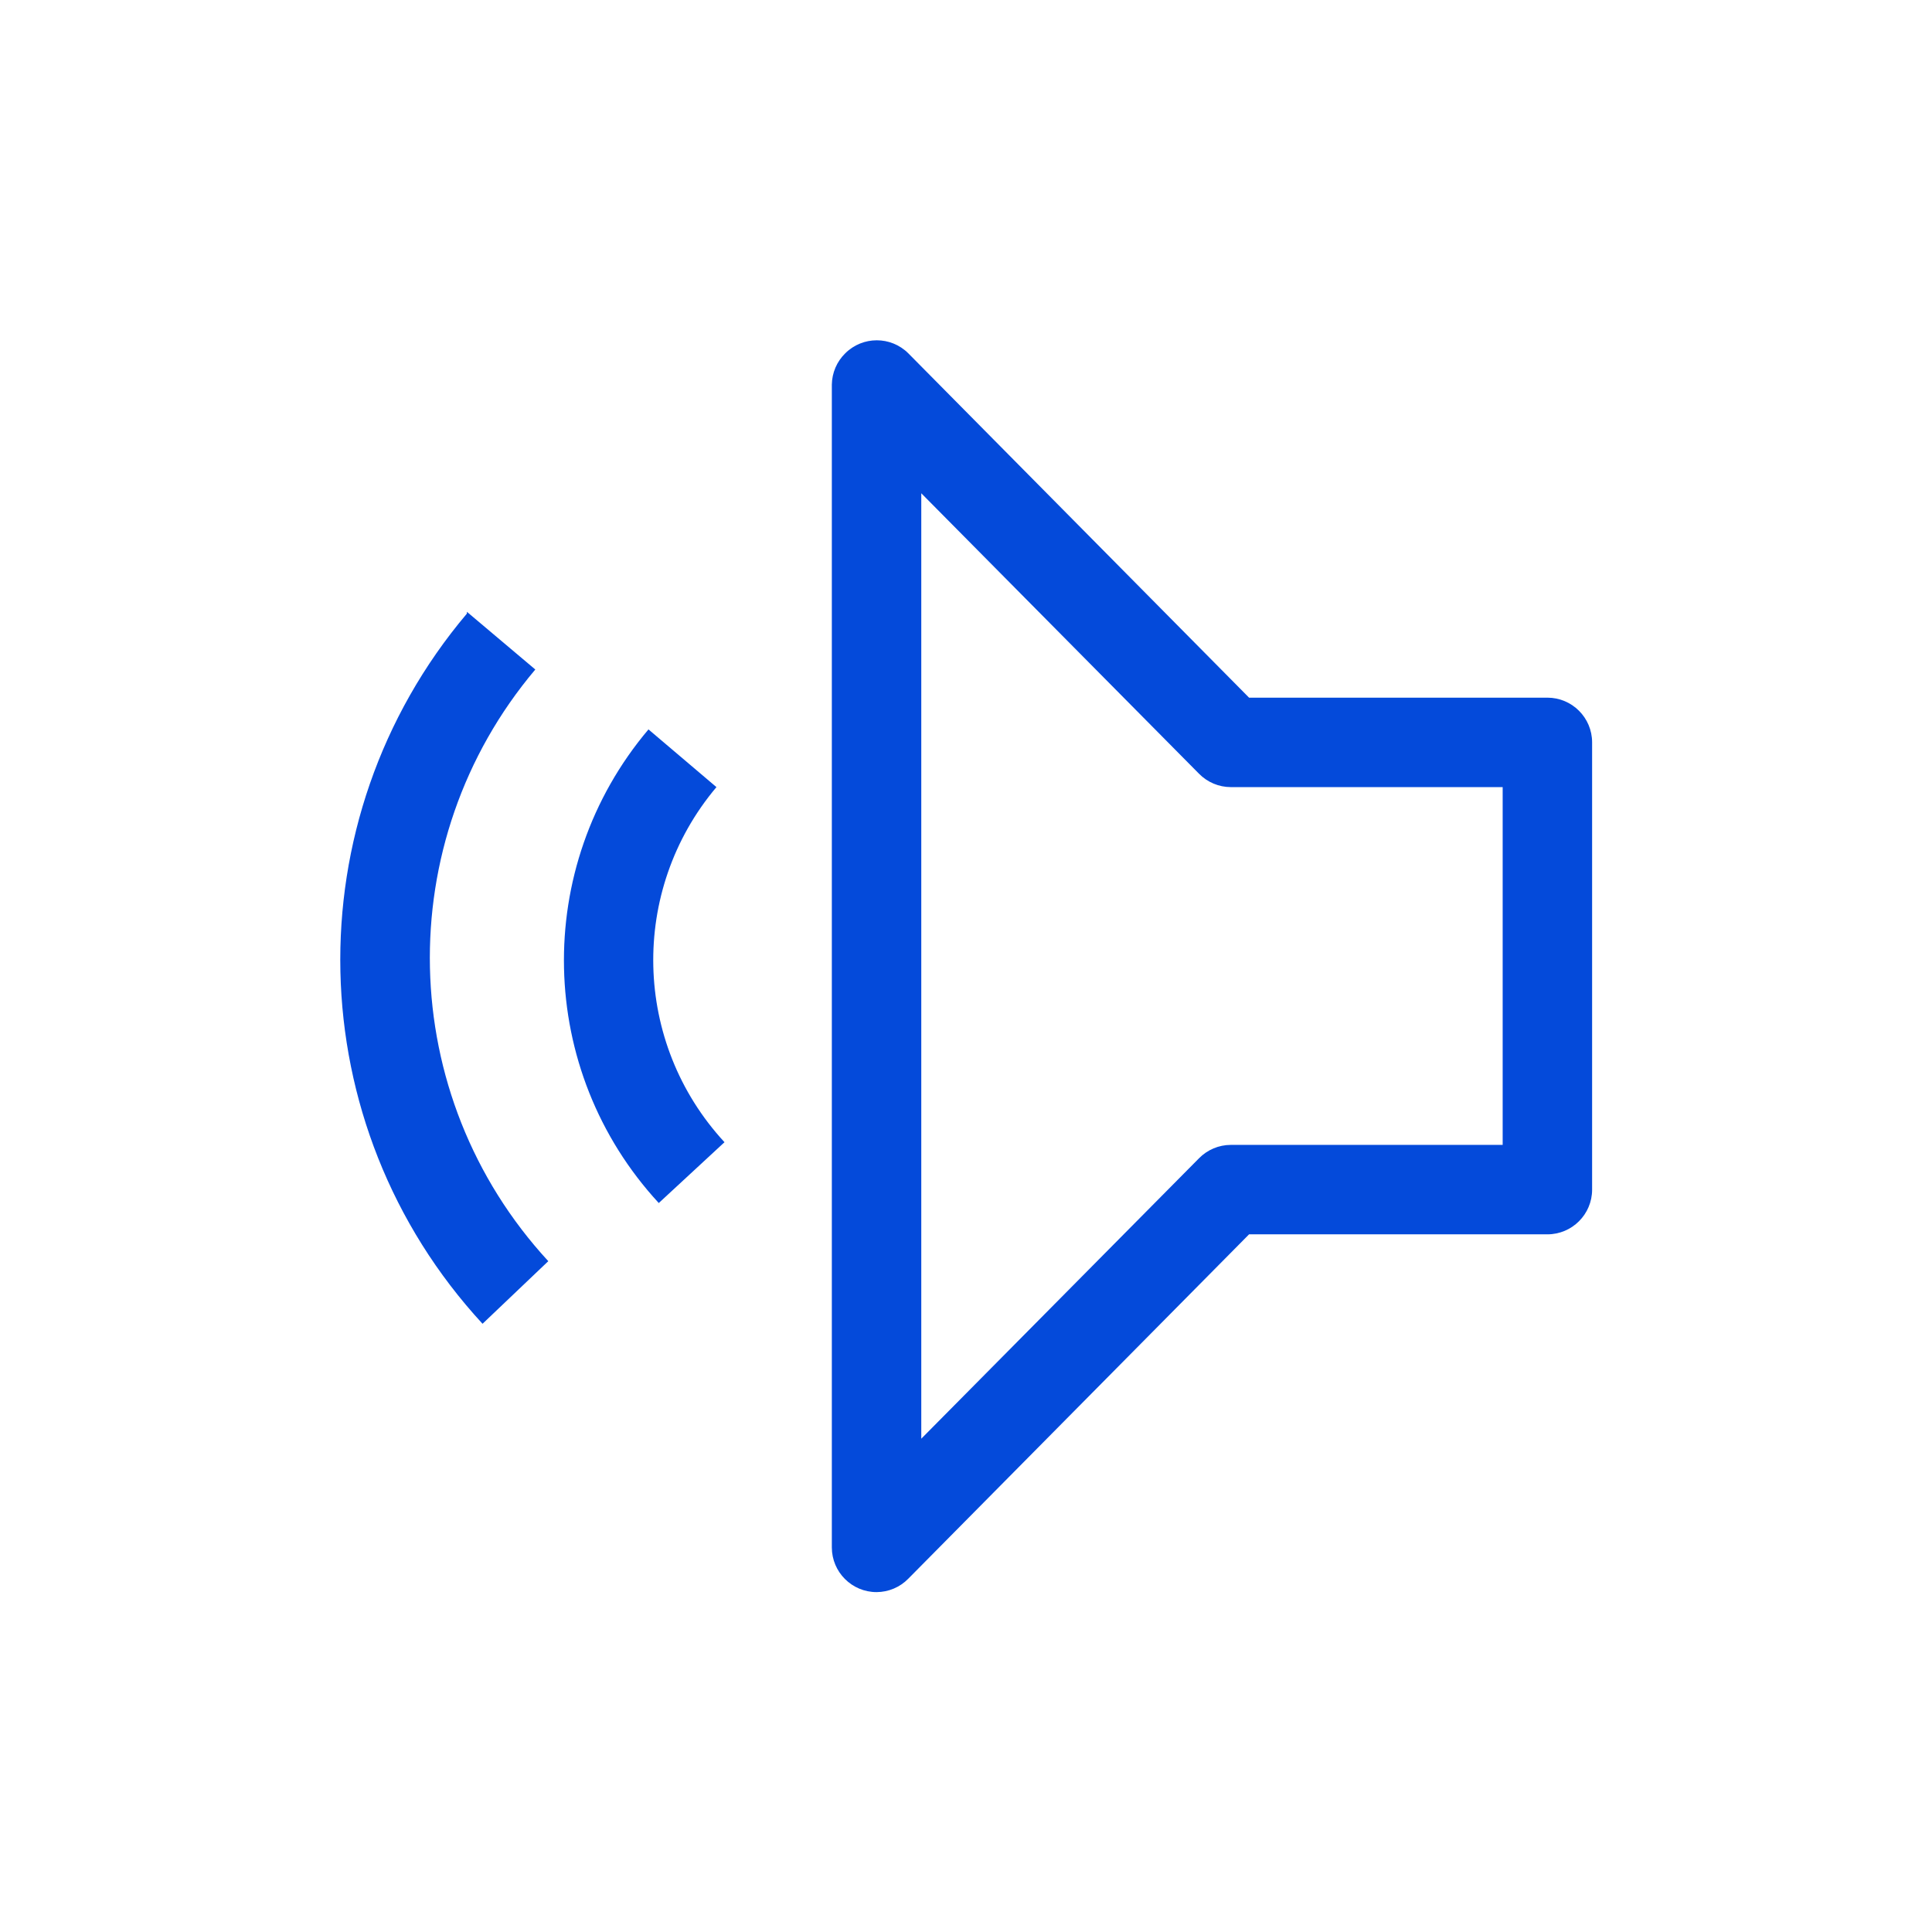
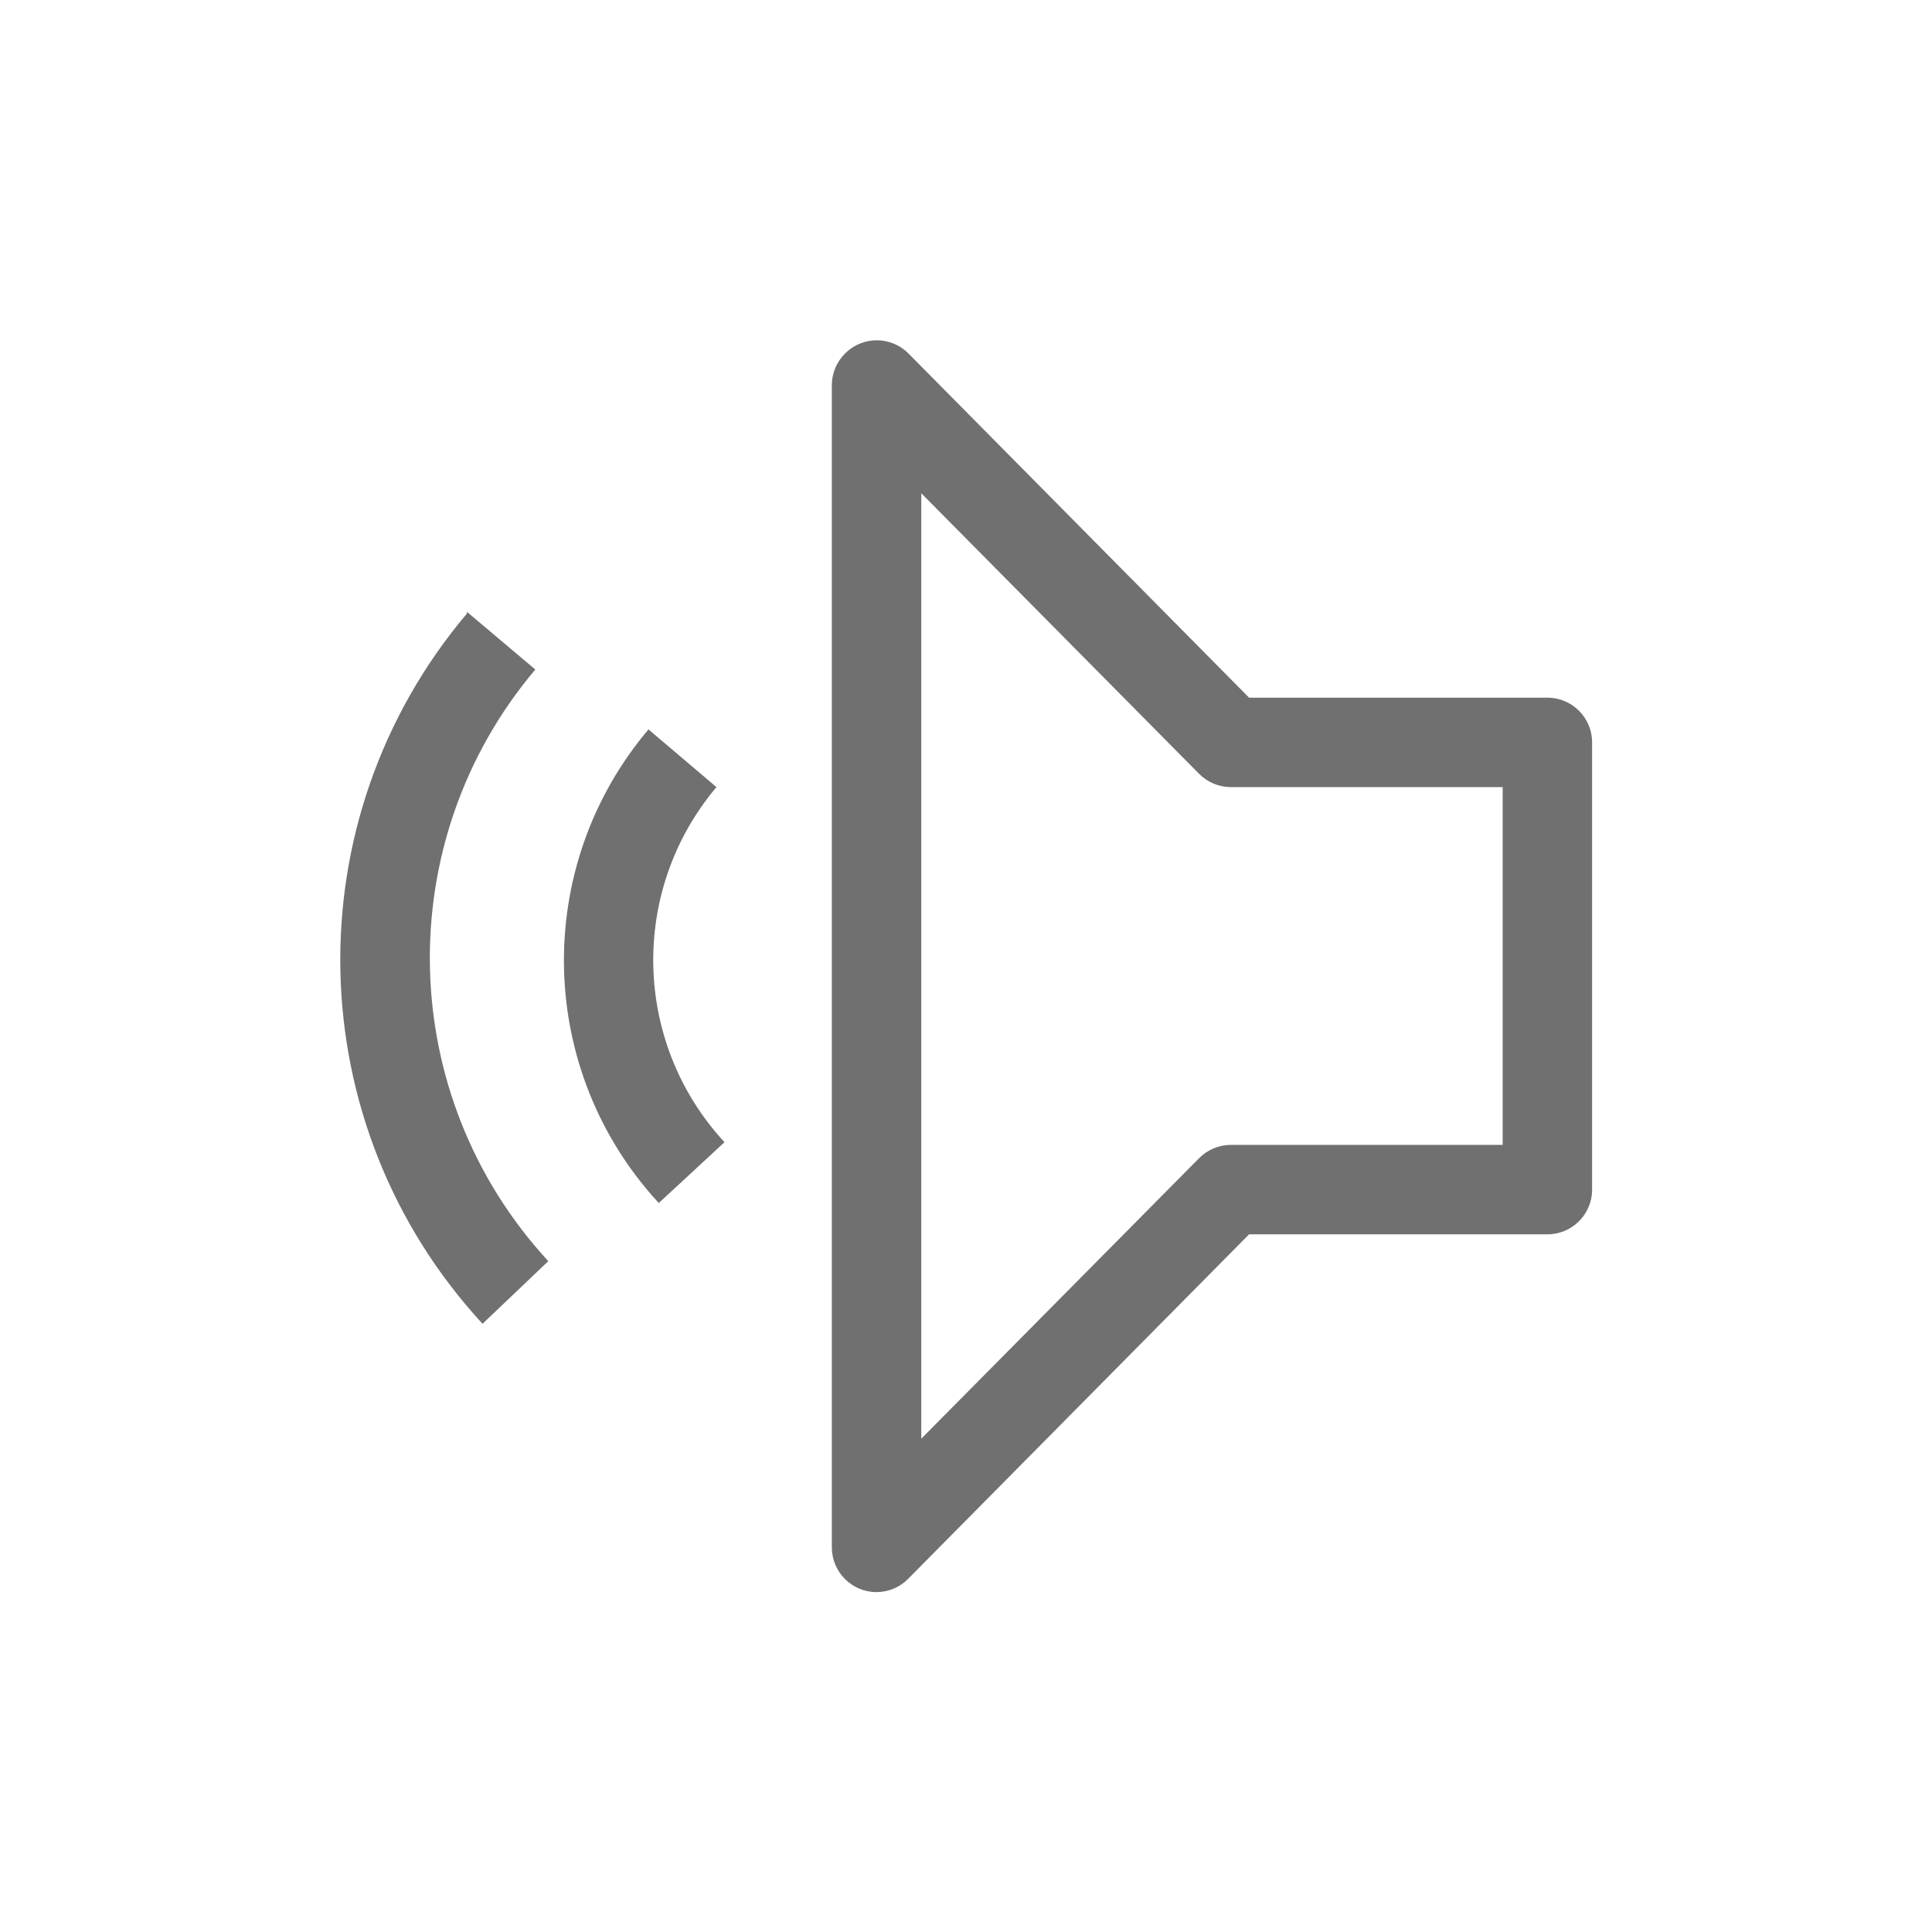
<svg xmlns="http://www.w3.org/2000/svg" width="36px" height="36px" viewBox="0 0 54 54" version="1.1">
  <style>
    #Page-1{transform:translate(9px,9px);}
    </style>
  <g id="Page-1" stroke="none" stroke-width="1" fill="none" fill-rule="evenodd">
-     <g id="114-copy-6" transform="translate(-494, -700)" fill="#044ADA">
+     <g id="114-copy-6" transform="translate(-494, -700)" fill="#707070">
      <g id="Group" transform="translate(492, 698)">
        <g id="icon/image/settings/32" transform="translate(20, 20) scale(-1, 1) translate(-20, -20) ">
          <path d="M33.95,10.1 L32.038,11.713 C36.103,16.528 35.947,23.617 31.675,28.25 L33.513,30 C38.643,24.44 38.831,15.93 33.95,10.15 L33.95,10.1 Z M26.975,15 C29.414,17.892 29.317,22.147 26.75,24.925 L28.587,26.625 C32.009,22.917 32.132,17.241 28.875,13.387 L26.975,15 Z M22.5,37.5 C22.166,37.499 21.846,37.364 21.613,37.125 L12.088,27.5 L3.75,27.5 C3.06,27.5 2.5,26.94 2.5,26.25 L2.5,13.75 C2.5,13.06 3.06,12.5 3.75,12.5 L12.088,12.5 L21.613,2.875 C22.1,2.39 22.887,2.39 23.375,2.875 C23.611,3.106 23.745,3.42 23.75,3.75 L23.75,36.25 C23.75,36.94 23.19,37.5 22.5,37.5 L22.5,37.5 Z M5,25 L12.6,25 C12.934,25.001 13.254,25.136 13.488,25.375 L21.25,33.212 L21.25,6.787 L13.488,14.625 C13.254,14.864 12.934,14.999 12.6,15 L5,15 L5,25 Z" id="Fill" />
        </g>
      </g>
    </g>
  </g>
</svg>
